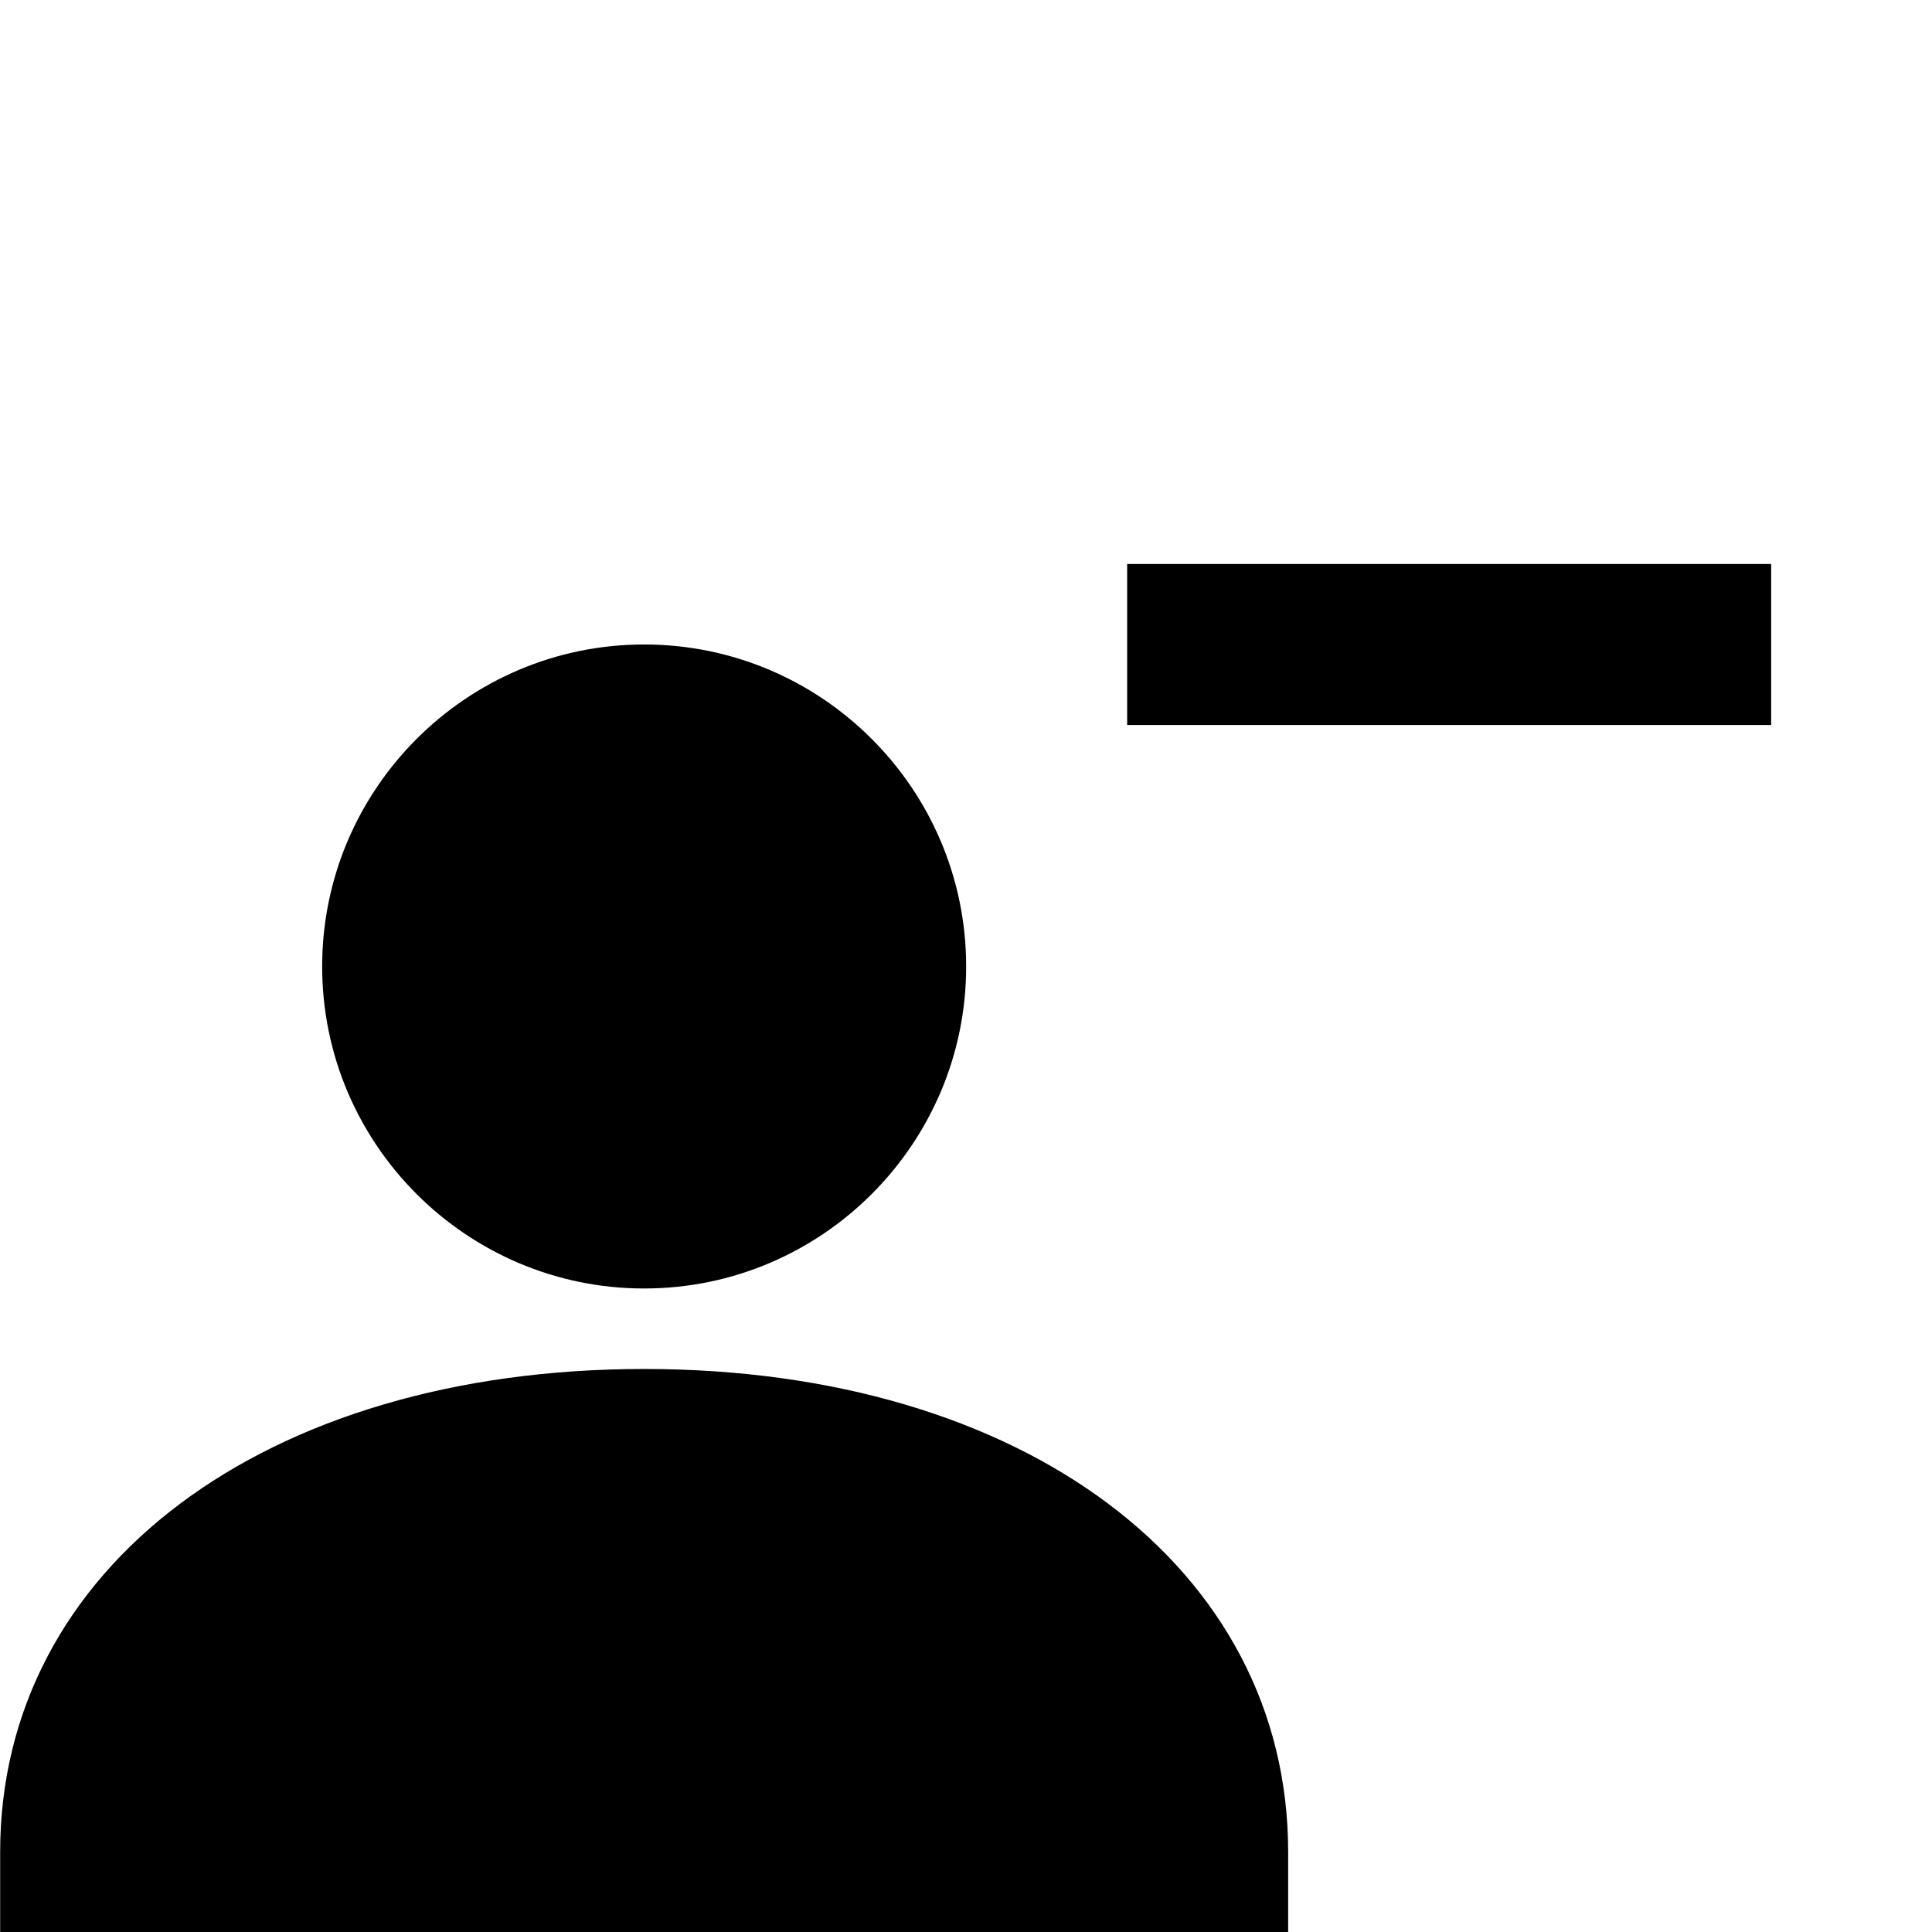
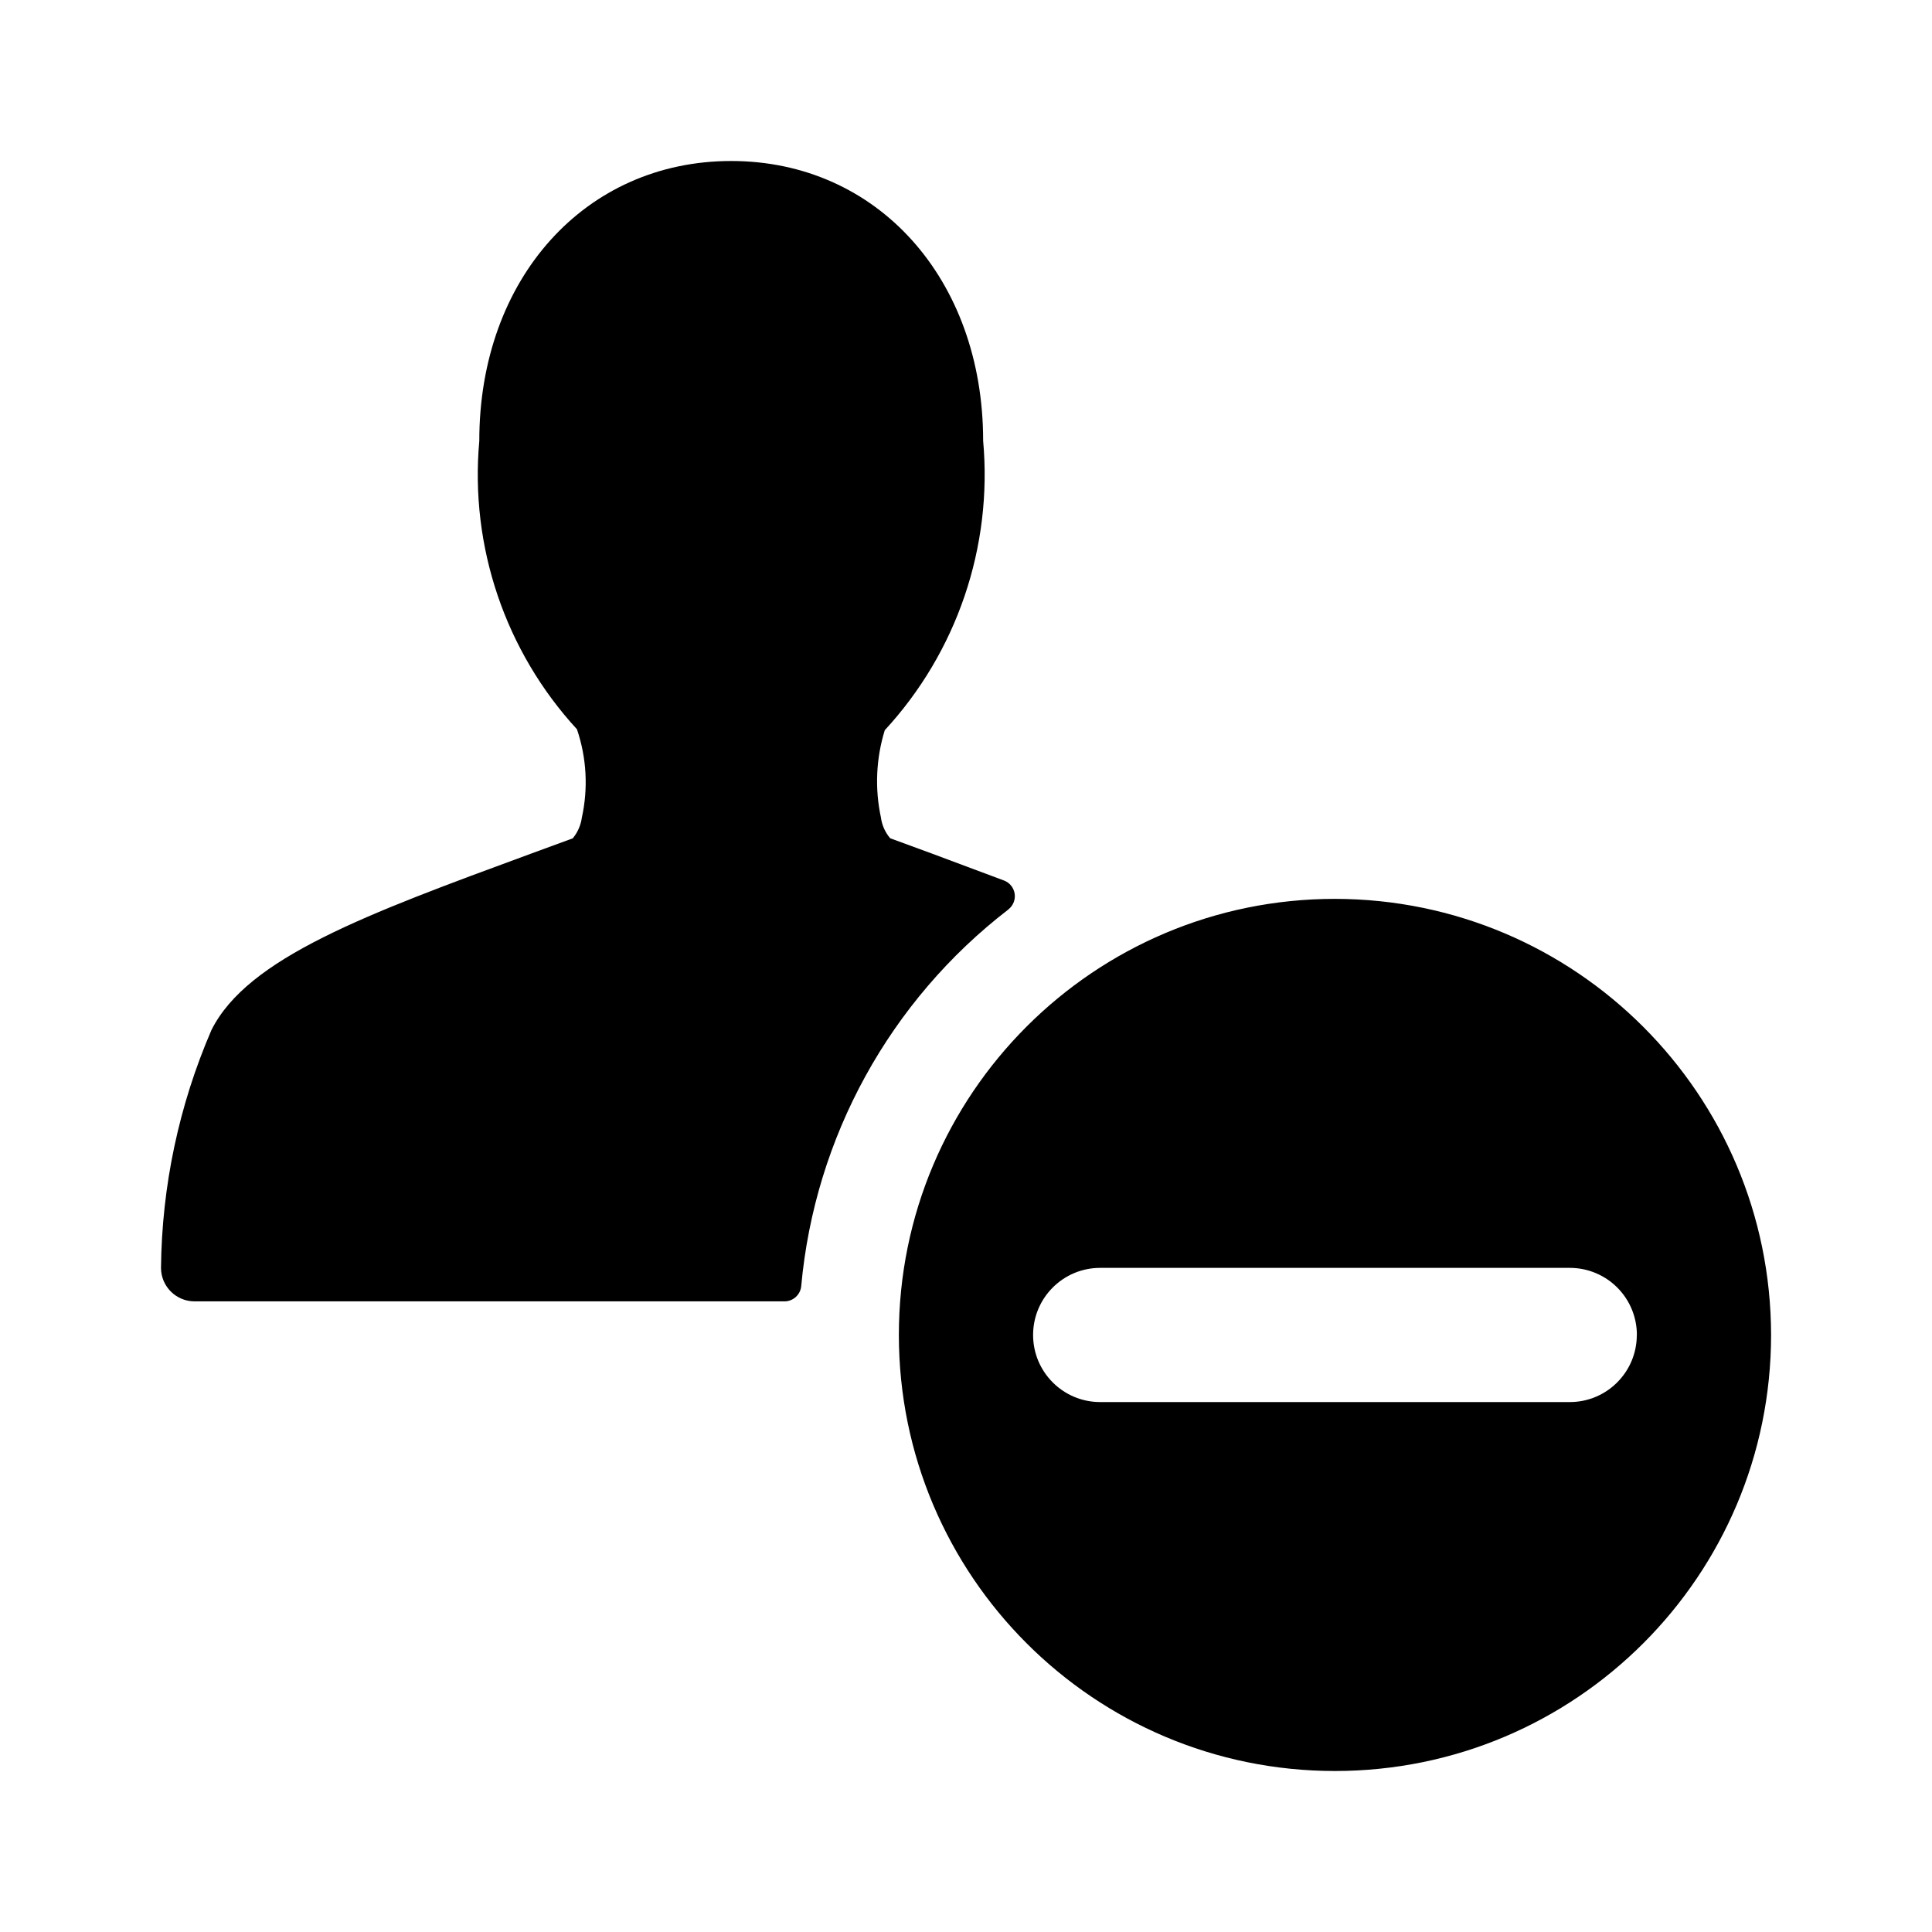
- <svg xmlns="http://www.w3.org/2000/svg" width="24" height="24" viewBox="0 0 24 24" version="1.1">
-   <path id="passenger-remove-a" d="M8.002,16.006 C5.797,16.006 4.002,14.211 4.002,12.006 C4.002,9.801 5.797,8.006 8.002,8.006 C10.207,8.006 12.002,9.801 12.002,12.006 C12.002,14.211 10.207,16.006 8.002,16.006 Z M8.002,17.006 C12.713,17.006 16.002,19.473 16.002,23.006 L16.002,24.006 L0.002,24.006 L0.002,23.006 C0.002,19.473 3.291,17.006 8.002,17.006 Z M22.002,7.006 L22.002,9.006 L14.002,9.006 L14.002,7.006 L22.002,7.006 Z" />
+ <svg xmlns="http://www.w3.org/2000/svg" width="24" height="24" viewBox="0 0 24 24">
+   <path d="M12.526 11.298a6.667 6.667 0 0 0-2.573 4.679.209.209 0 0 1-.207.189H2.417A.417.417 0 0 1 2 15.75a7.644 7.644 0 0 1 .627-2.955c.449-.897 1.923-1.438 3.962-2.188l.526-.193a.512.512 0 0 0 .113-.258 2.044 2.044 0 0 0-.061-1.097 4.671 4.671 0 0 1-1.213-3.581C5.953 3.463 7.269 2 9.083 2c1.814 0 3.13 1.463 3.13 3.476a4.682 4.682 0 0 1-1.222 3.595 2.144 2.144 0 0 0-.048 1.083.5.5 0 0 0 .115.259l.523.192c.312.117.608.227.891.333a.208.208 0 0 1 .053.36zm4.058-.132c2.99.004 5.413 2.427 5.417 5.417C22 19.575 19.575 22 16.583 22c-2.991 0-5.417-2.425-5.417-5.417 0-2.991 2.425-5.417 5.417-5.417zm3.75 5.417A.833.833 0 0 0 19.5 15.75h-5.833a.833.833 0 1 0 0 1.667H19.5a.833.833 0 0 0 .833-.833z" />
</svg>
